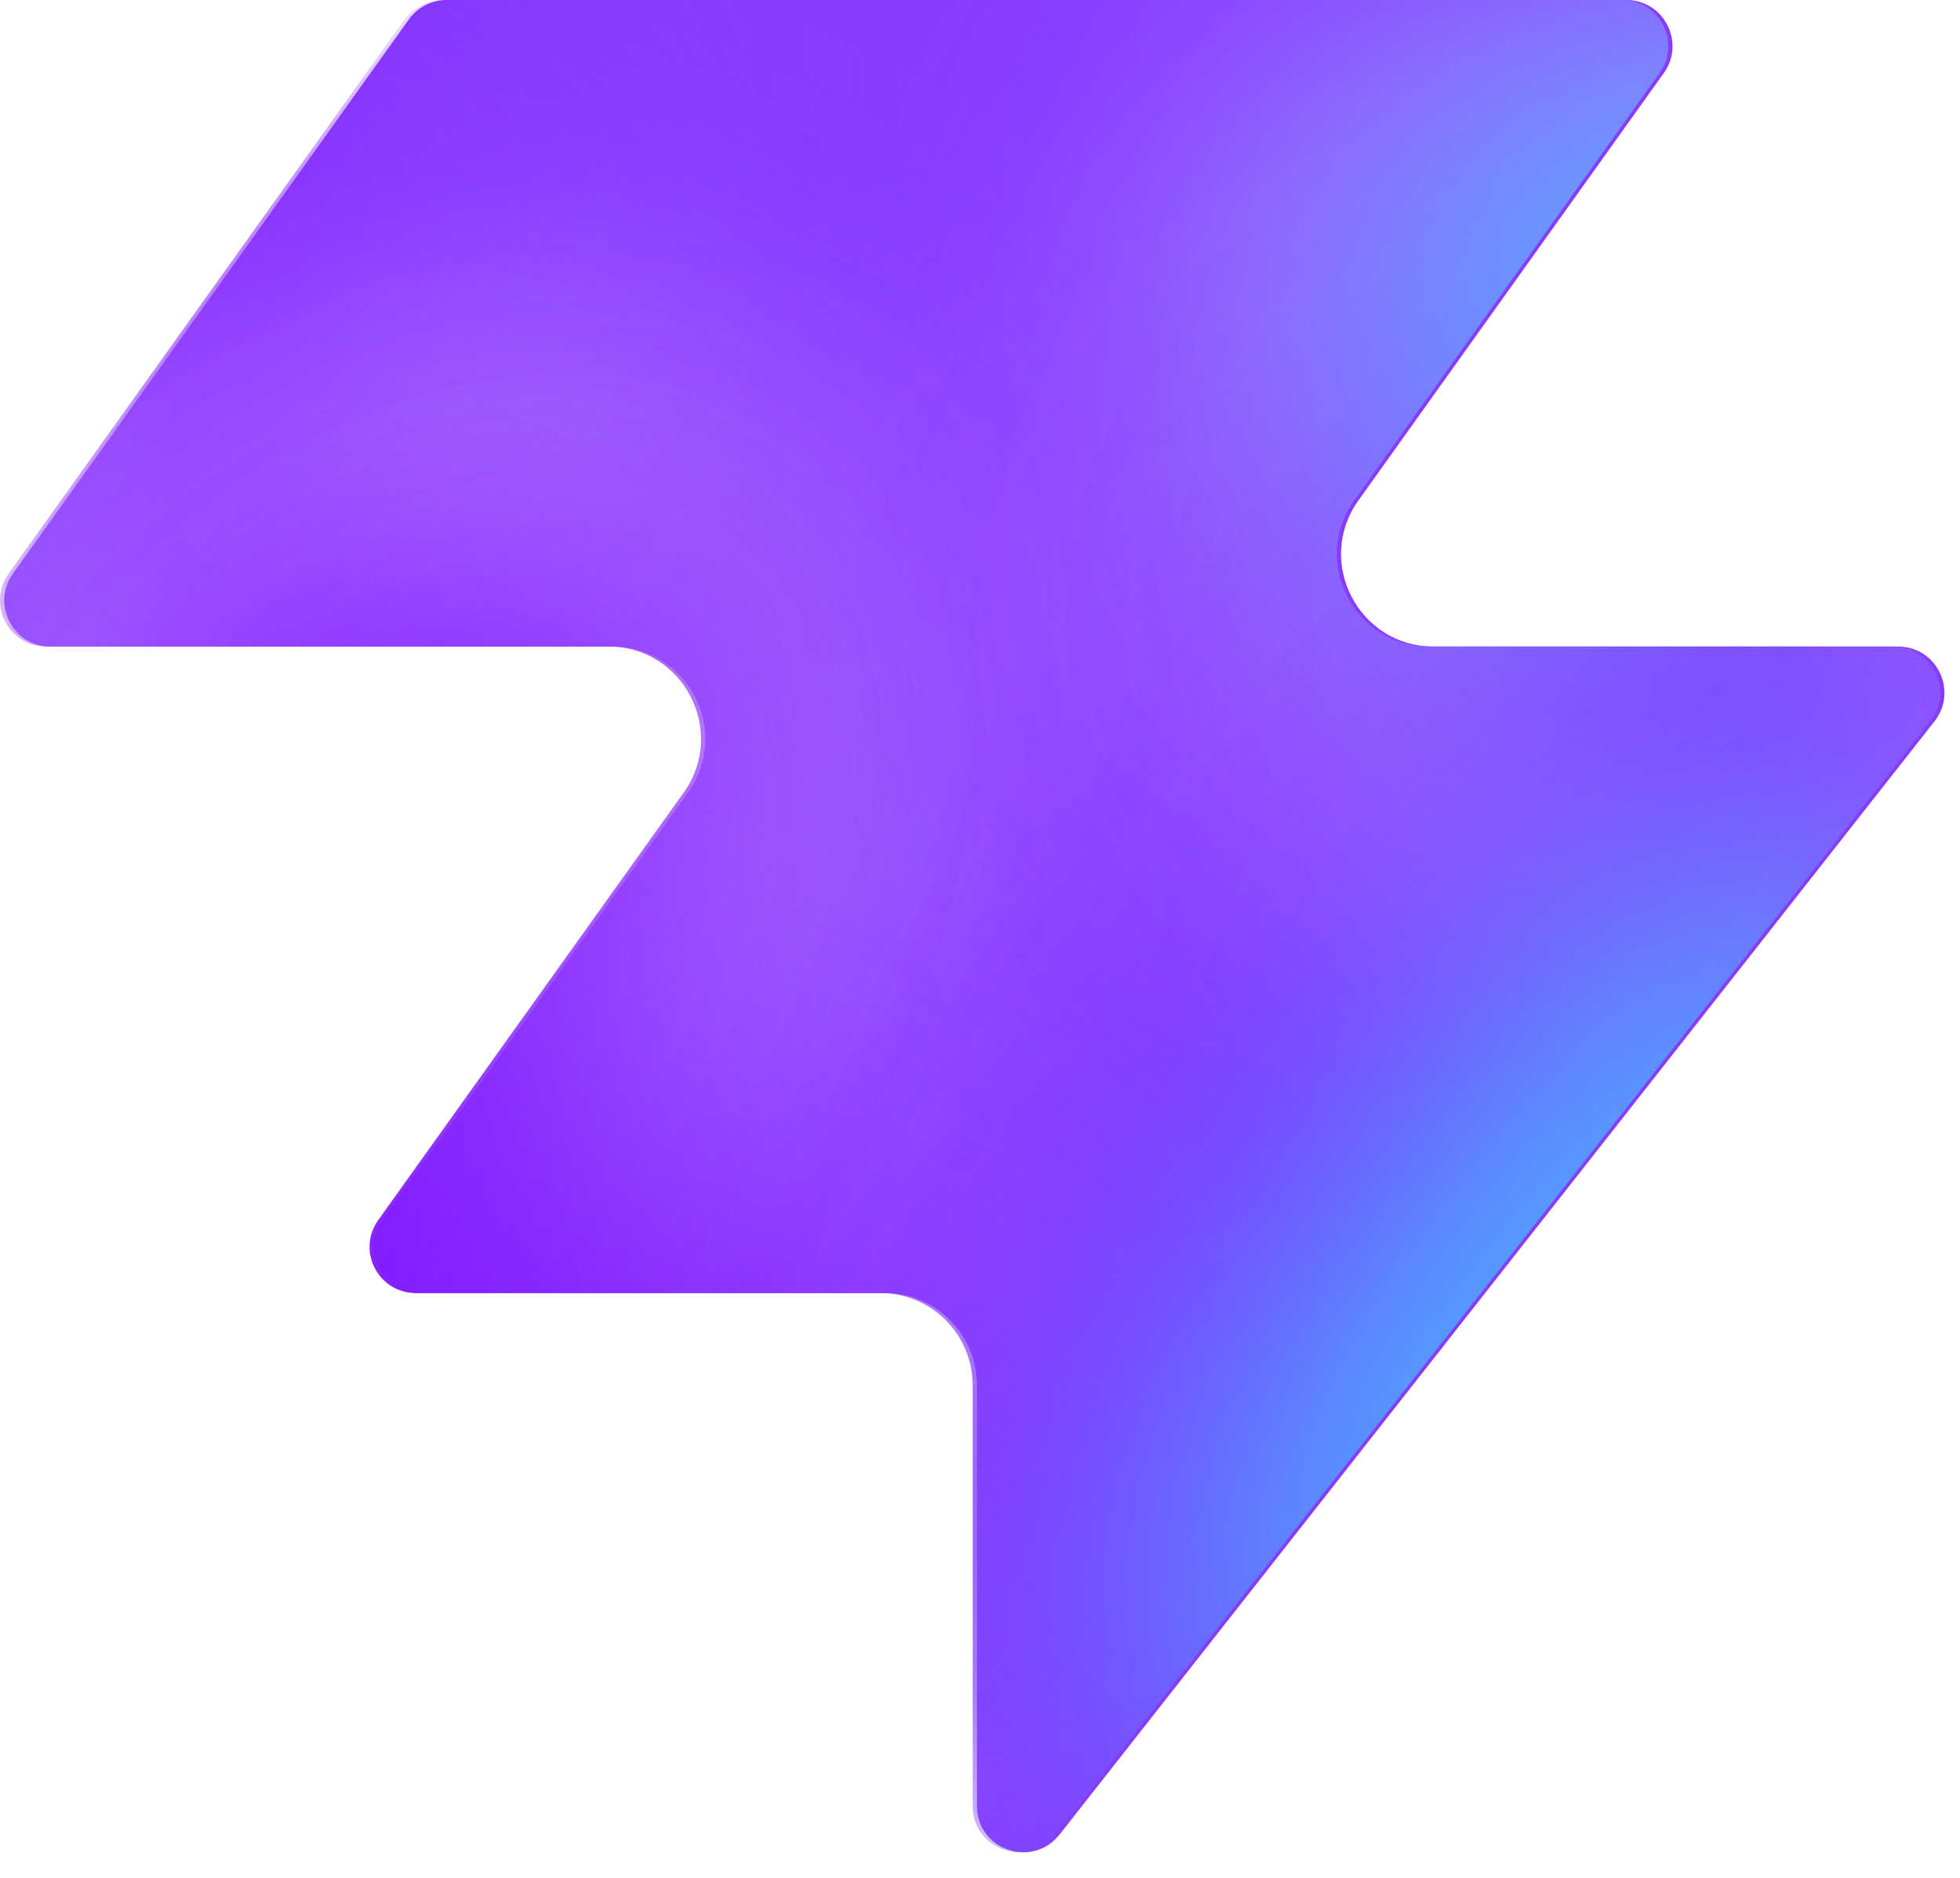
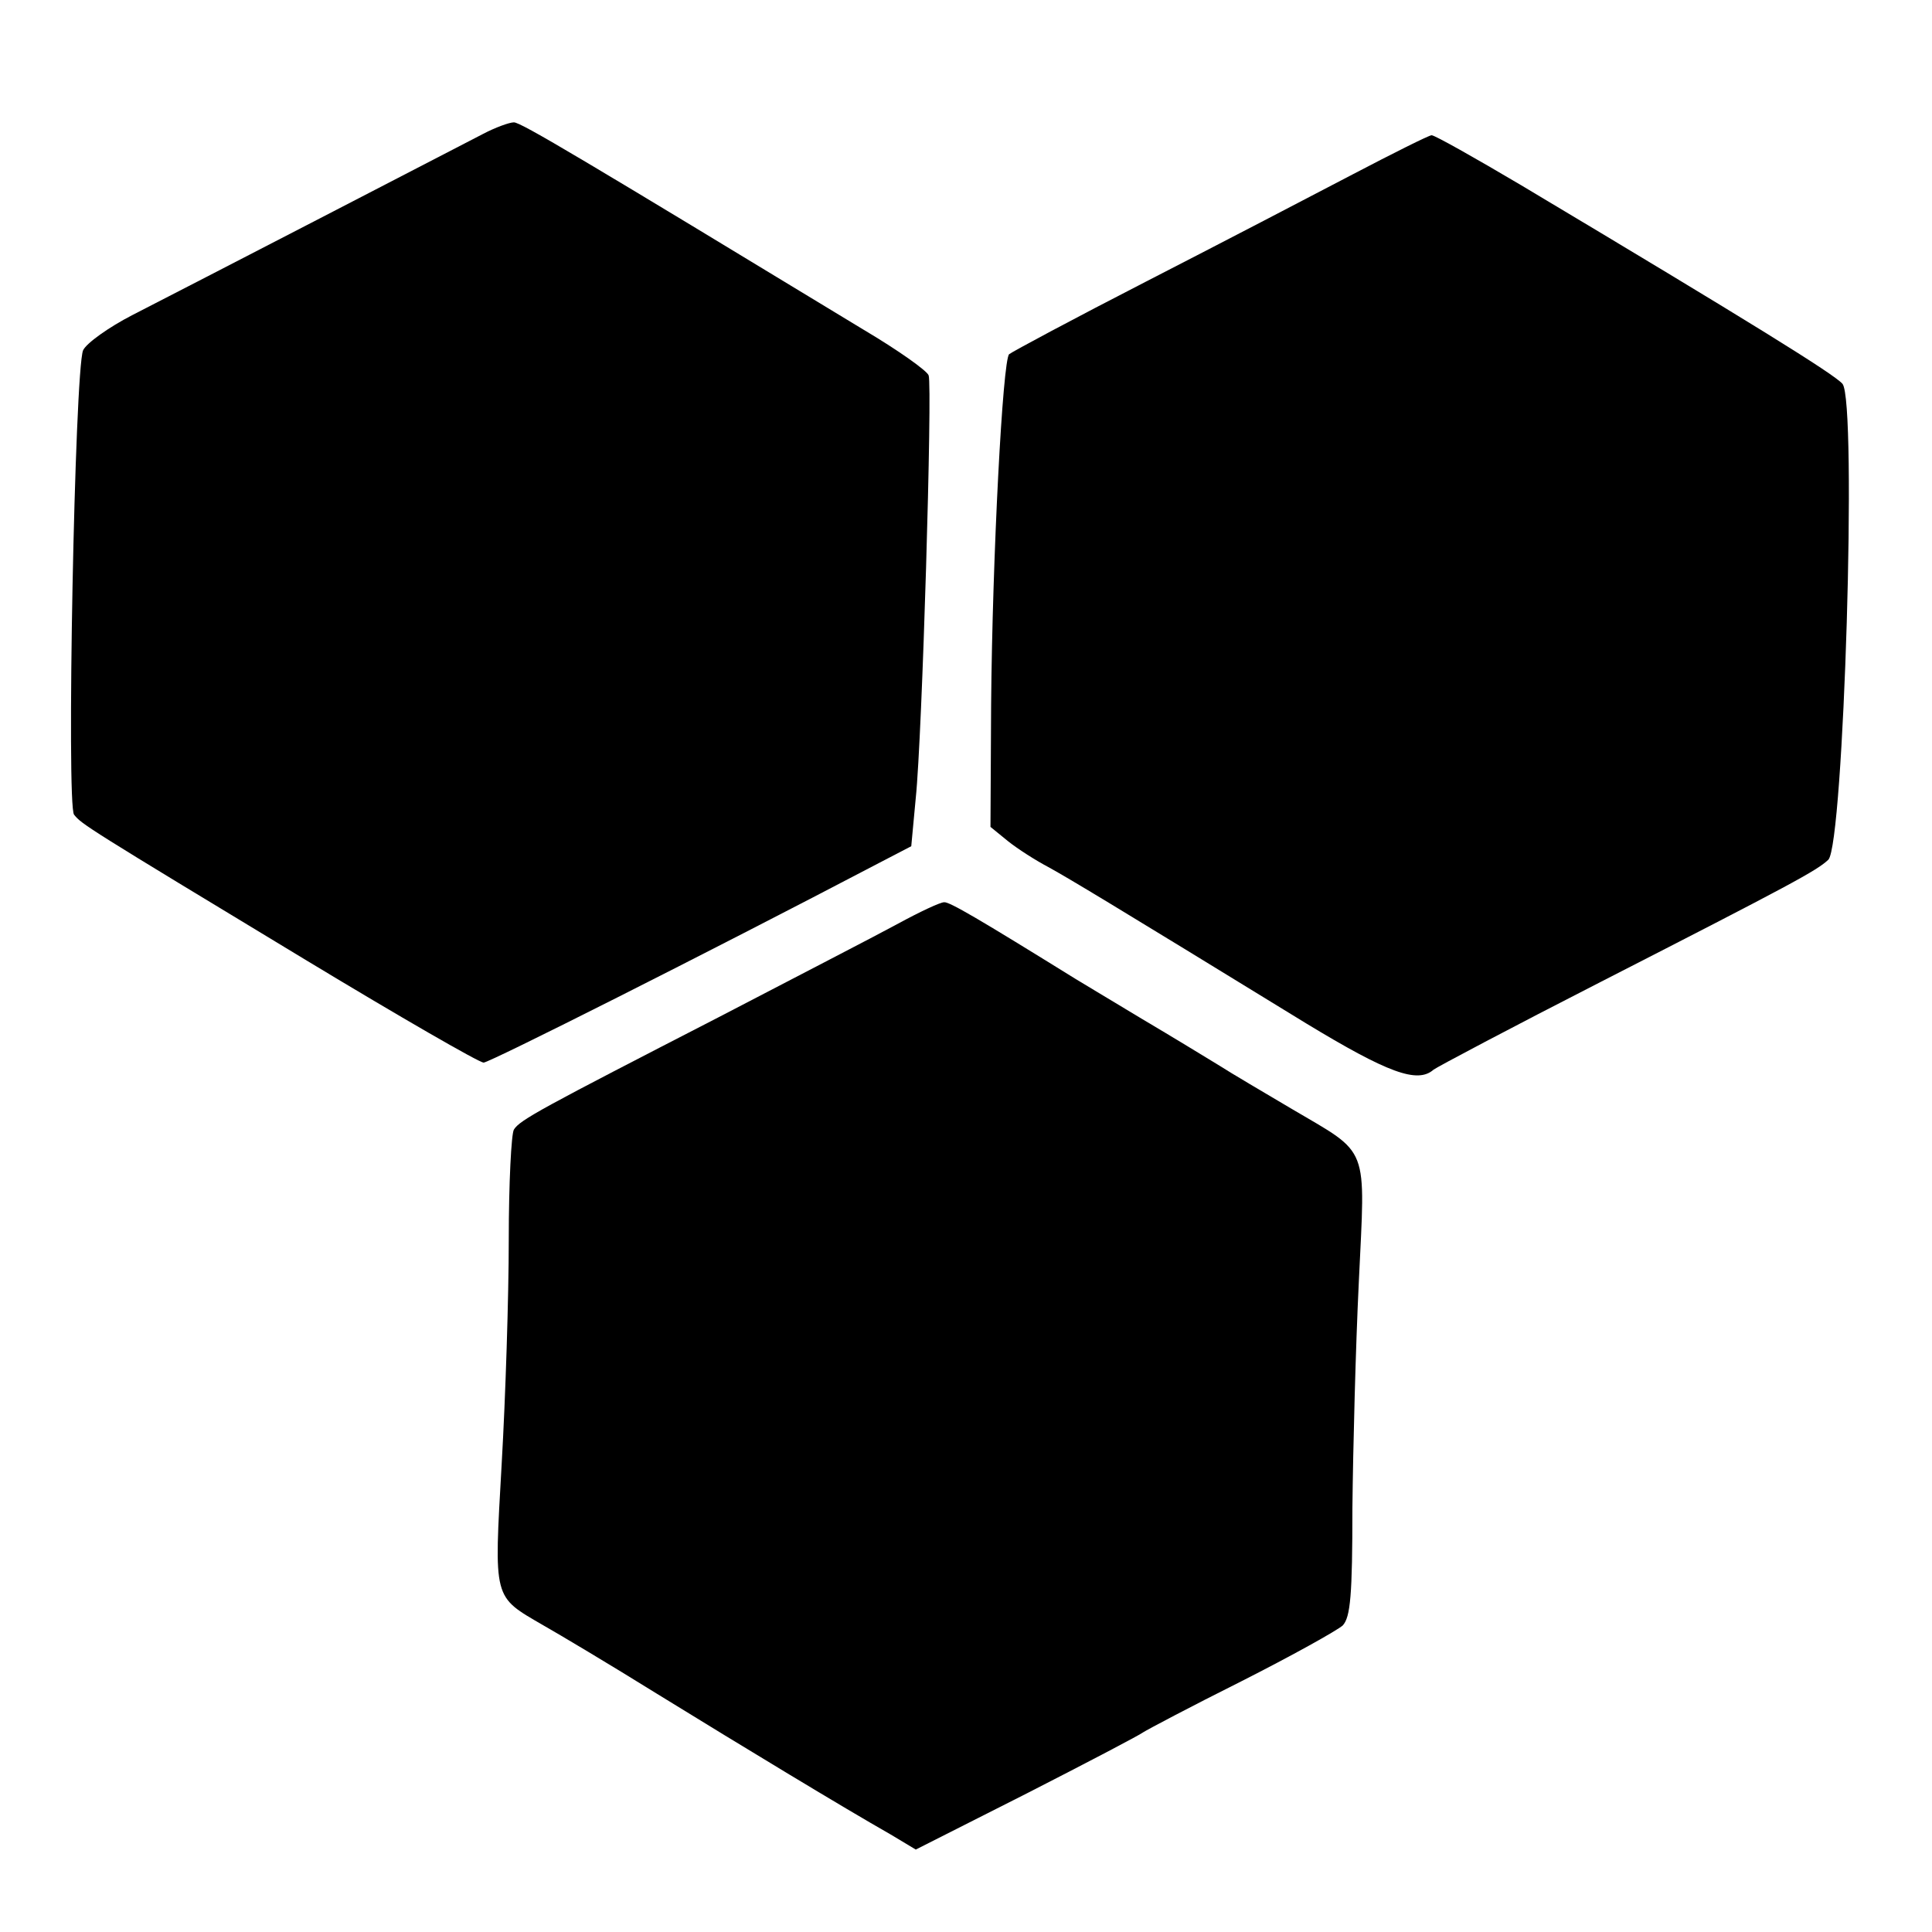
- <svg xmlns="http://www.w3.org/2000/svg" width="48" height="46" fill="none" viewBox="0 0 48 46">
-   <path fill="#863bff" d="M25.946 44.938c-.664.845-2.021.375-2.021-.698V33.937a2.26 2.26 0 0 0-2.262-2.262H10.287c-.92 0-1.456-1.04-.92-1.788l7.48-10.471c1.07-1.497 0-3.578-1.842-3.578H1.237c-.92 0-1.456-1.04-.92-1.788L10.013.474c.214-.297.556-.474.92-.474h28.894c.92 0 1.456 1.04.92 1.788l-7.48 10.471c-1.07 1.498 0 3.579 1.842 3.579h11.377c.943 0 1.473 1.088.89 1.83L25.947 44.94z" style="fill:#863bff;fill:color(display-p3 .525 .23 1);fill-opacity:1" />
-   <mask id="a" width="48" height="46" x="0" y="0" maskUnits="userSpaceOnUse" style="mask-type:alpha">
-     <path fill="#000" d="M25.842 44.938c-.664.844-2.021.375-2.021-.698V33.937a2.26 2.26 0 0 0-2.262-2.262H10.183c-.92 0-1.456-1.04-.92-1.788l7.48-10.471c1.07-1.498 0-3.579-1.842-3.579H1.133c-.92 0-1.456-1.04-.92-1.787L9.91.473c.214-.297.556-.474.92-.474h28.894c.92 0 1.456 1.04.92 1.788l-7.48 10.471c-1.07 1.498 0 3.578 1.842 3.578h11.377c.943 0 1.473 1.088.89 1.832L25.843 44.94z" style="fill:#000;fill-opacity:1" />
-   </mask>
-   <g mask="url(#a)">
-     <g filter="url(#b)">
-       <ellipse cx="5.508" cy="14.704" fill="#ede6ff" rx="5.508" ry="14.704" style="fill:#ede6ff;fill:color(display-p3 .927 .903 1);fill-opacity:1" transform="matrix(.00324 1 1 -.00324 -4.47 31.516)" />
-     </g>
-     <g filter="url(#c)">
-       <ellipse cx="10.399" cy="29.851" fill="#ede6ff" rx="10.399" ry="29.851" style="fill:#ede6ff;fill:color(display-p3 .927 .903 1);fill-opacity:1" transform="matrix(.00324 1 1 -.00324 -39.328 7.883)" />
-     </g>
-     <g filter="url(#d)">
-       <ellipse cx="5.508" cy="30.487" fill="#7e14ff" rx="5.508" ry="30.487" style="fill:#7e14ff;fill:color(display-p3 .492 .077 1);fill-opacity:1" transform="rotate(89.814 -25.913 -14.639)scale(1 -1)" />
-     </g>
-     <g filter="url(#e)">
-       <ellipse cx="5.508" cy="30.599" fill="#7e14ff" rx="5.508" ry="30.599" style="fill:#7e14ff;fill:color(display-p3 .492 .077 1);fill-opacity:1" transform="rotate(89.814 -32.644 -3.334)scale(1 -1)" />
-     </g>
-     <g filter="url(#f)">
-       <ellipse cx="5.508" cy="30.599" fill="#7e14ff" rx="5.508" ry="30.599" style="fill:#7e14ff;fill:color(display-p3 .492 .077 1);fill-opacity:1" transform="matrix(.00324 1 1 -.00324 -34.34 30.47)" />
-     </g>
-     <g filter="url(#g)">
-       <ellipse cx="14.072" cy="22.078" fill="#ede6ff" rx="14.072" ry="22.078" style="fill:#ede6ff;fill:color(display-p3 .927 .903 1);fill-opacity:1" transform="rotate(93.35 24.506 48.493)scale(-1 1)" />
-     </g>
-     <g filter="url(#h)">
-       <ellipse cx="3.47" cy="21.501" fill="#7e14ff" rx="3.47" ry="21.501" style="fill:#7e14ff;fill:color(display-p3 .492 .077 1);fill-opacity:1" transform="rotate(89.009 28.708 47.59)scale(-1 1)" />
-     </g>
-     <g filter="url(#i)">
-       <ellipse cx="3.47" cy="21.501" fill="#7e14ff" rx="3.47" ry="21.501" style="fill:#7e14ff;fill:color(display-p3 .492 .077 1);fill-opacity:1" transform="rotate(89.009 28.708 47.59)scale(-1 1)" />
-     </g>
-     <g filter="url(#j)">
-       <ellipse cx=".387" cy="8.972" fill="#7e14ff" rx="4.407" ry="29.108" style="fill:#7e14ff;fill:color(display-p3 .492 .077 1);fill-opacity:1" transform="rotate(39.51 .387 8.972)" />
-     </g>
-     <g filter="url(#k)">
-       <ellipse cx="47.523" cy="-6.092" fill="#7e14ff" rx="4.407" ry="29.108" style="fill:#7e14ff;fill:color(display-p3 .492 .077 1);fill-opacity:1" transform="rotate(37.892 47.523 -6.092)" />
-     </g>
-     <g filter="url(#l)">
-       <ellipse cx="41.412" cy="6.333" fill="#47bfff" rx="5.971" ry="9.665" style="fill:#47bfff;fill:color(display-p3 .28 .748 1);fill-opacity:1" transform="rotate(37.892 41.412 6.333)" />
-     </g>
-     <g filter="url(#m)">
-       <ellipse cx="-1.879" cy="38.332" fill="#7e14ff" rx="4.407" ry="29.108" style="fill:#7e14ff;fill:color(display-p3 .492 .077 1);fill-opacity:1" transform="rotate(37.892 -1.88 38.332)" />
-     </g>
-     <g filter="url(#n)">
-       <ellipse cx="-1.879" cy="38.332" fill="#7e14ff" rx="4.407" ry="29.108" style="fill:#7e14ff;fill:color(display-p3 .492 .077 1);fill-opacity:1" transform="rotate(37.892 -1.88 38.332)" />
-     </g>
-     <g filter="url(#o)">
-       <ellipse cx="35.651" cy="29.907" fill="#7e14ff" rx="4.407" ry="29.108" style="fill:#7e14ff;fill:color(display-p3 .492 .077 1);fill-opacity:1" transform="rotate(37.892 35.651 29.907)" />
-     </g>
-     <g filter="url(#p)">
-       <ellipse cx="38.418" cy="32.4" fill="#47bfff" rx="5.971" ry="15.297" style="fill:#47bfff;fill:color(display-p3 .28 .748 1);fill-opacity:1" transform="rotate(37.892 38.418 32.4)" />
-     </g>
+ <svg xmlns="http://www.w3.org/2000/svg" version="1.0" width="300pt" height="300pt" viewBox="0 0 300 300" preserveAspectRatio="xMidYMid meet">
+   <g transform="translate(0,300) scale(0.1,-0.1)" fill="#000000" stroke="none">
+     <path d="M750 2792 c-48 -25 -458 -237 -544 -281 -37 -19 -72 -44 -77 -55 -13 -32 -26 -706 -14 -721 12 -15 18 -19 362 -227 144 -87 267 -158 274 -158 9 0 341 167 614 310 l50 26 7 75 c10 95 26 640 20 656 -2 7 -47 39 -101 71 -435 264 -532 322 -543 322 -7 0 -29 -8 -48 -18z" />
+     <path d="M2100 2729 c-63 -33 -207 -108 -320 -166 -113 -58 -208 -109 -213 -113 -10 -9 -26 -313 -28 -544 l-1 -190 27 -22 c15 -12 43 -30 64 -41 34 -19 86 -50 399 -242 127 -77 173 -94 198 -72 5 4 122 66 259 136 299 153 336 173 354 190 24 24 45 711 22 739 -13 15 -140 94 -500 309 -71 42 -133 77 -138 77 -4 0 -60 -28 -123 -61z" />
+     <path d="M1395 1566 c-33 -18 -159 -83 -280 -146 -272 -140 -308 -159 -317 -174 -4 -6 -8 -83 -8 -171 0 -88 -5 -244 -11 -348 -12 -213 -14 -205 65 -251 23 -13 102 -60 176 -106 138 -85 290 -177 362 -218 l40 -24 172 87 c94 48 176 91 181 95 6 4 74 40 152 79 79 40 149 79 158 87 12 13 15 47 15 182 1 92 5 250 10 352 10 215 18 196 -104 268 -44 26 -95 56 -112 67 -18 11 -72 44 -121 73 -48 29 -95 57 -103 62 -150 93 -196 120 -204 119 -6 0 -38 -15 -71 -33z" />
  </g>
-   <defs>
-     <filter id="b" width="60.045" height="41.654" x="-19.77" y="16.149" color-interpolation-filters="sRGB" filterUnits="userSpaceOnUse">
-       <feFlood flood-opacity="0" result="BackgroundImageFix" />
-       <feBlend in="SourceGraphic" in2="BackgroundImageFix" result="shape" />
-       <feGaussianBlur result="effect1_foregroundBlur_2002_17158" stdDeviation="7.659" />
-     </filter>
-     <filter id="c" width="90.34" height="51.437" x="-54.613" y="-7.533" color-interpolation-filters="sRGB" filterUnits="userSpaceOnUse">
-       <feFlood flood-opacity="0" result="BackgroundImageFix" />
-       <feBlend in="SourceGraphic" in2="BackgroundImageFix" result="shape" />
-       <feGaussianBlur result="effect1_foregroundBlur_2002_17158" stdDeviation="7.659" />
-     </filter>
-     <filter id="d" width="79.355" height="29.4" x="-49.64" y="2.03" color-interpolation-filters="sRGB" filterUnits="userSpaceOnUse">
-       <feFlood flood-opacity="0" result="BackgroundImageFix" />
-       <feBlend in="SourceGraphic" in2="BackgroundImageFix" result="shape" />
-       <feGaussianBlur result="effect1_foregroundBlur_2002_17158" stdDeviation="4.596" />
-     </filter>
-     <filter id="e" width="79.579" height="29.4" x="-45.045" y="20.029" color-interpolation-filters="sRGB" filterUnits="userSpaceOnUse">
-       <feFlood flood-opacity="0" result="BackgroundImageFix" />
-       <feBlend in="SourceGraphic" in2="BackgroundImageFix" result="shape" />
-       <feGaussianBlur result="effect1_foregroundBlur_2002_17158" stdDeviation="4.596" />
-     </filter>
-     <filter id="f" width="79.579" height="29.4" x="-43.513" y="21.178" color-interpolation-filters="sRGB" filterUnits="userSpaceOnUse">
-       <feFlood flood-opacity="0" result="BackgroundImageFix" />
-       <feBlend in="SourceGraphic" in2="BackgroundImageFix" result="shape" />
-       <feGaussianBlur result="effect1_foregroundBlur_2002_17158" stdDeviation="4.596" />
-     </filter>
-     <filter id="g" width="74.749" height="58.852" x="15.756" y="-17.901" color-interpolation-filters="sRGB" filterUnits="userSpaceOnUse">
-       <feFlood flood-opacity="0" result="BackgroundImageFix" />
-       <feBlend in="SourceGraphic" in2="BackgroundImageFix" result="shape" />
-       <feGaussianBlur result="effect1_foregroundBlur_2002_17158" stdDeviation="7.659" />
-     </filter>
-     <filter id="h" width="61.377" height="25.362" x="23.548" y="2.284" color-interpolation-filters="sRGB" filterUnits="userSpaceOnUse">
-       <feFlood flood-opacity="0" result="BackgroundImageFix" />
-       <feBlend in="SourceGraphic" in2="BackgroundImageFix" result="shape" />
-       <feGaussianBlur result="effect1_foregroundBlur_2002_17158" stdDeviation="4.596" />
-     </filter>
-     <filter id="i" width="61.377" height="25.362" x="23.548" y="2.284" color-interpolation-filters="sRGB" filterUnits="userSpaceOnUse">
-       <feFlood flood-opacity="0" result="BackgroundImageFix" />
-       <feBlend in="SourceGraphic" in2="BackgroundImageFix" result="shape" />
-       <feGaussianBlur result="effect1_foregroundBlur_2002_17158" stdDeviation="4.596" />
-     </filter>
-     <filter id="j" width="56.045" height="63.649" x="-27.636" y="-22.853" color-interpolation-filters="sRGB" filterUnits="userSpaceOnUse">
-       <feFlood flood-opacity="0" result="BackgroundImageFix" />
-       <feBlend in="SourceGraphic" in2="BackgroundImageFix" result="shape" />
-       <feGaussianBlur result="effect1_foregroundBlur_2002_17158" stdDeviation="4.596" />
-     </filter>
-     <filter id="k" width="54.814" height="64.646" x="20.116" y="-38.415" color-interpolation-filters="sRGB" filterUnits="userSpaceOnUse">
-       <feFlood flood-opacity="0" result="BackgroundImageFix" />
-       <feBlend in="SourceGraphic" in2="BackgroundImageFix" result="shape" />
-       <feGaussianBlur result="effect1_foregroundBlur_2002_17158" stdDeviation="4.596" />
-     </filter>
-     <filter id="l" width="33.541" height="35.313" x="24.641" y="-11.323" color-interpolation-filters="sRGB" filterUnits="userSpaceOnUse">
-       <feFlood flood-opacity="0" result="BackgroundImageFix" />
-       <feBlend in="SourceGraphic" in2="BackgroundImageFix" result="shape" />
-       <feGaussianBlur result="effect1_foregroundBlur_2002_17158" stdDeviation="4.596" />
-     </filter>
-     <filter id="m" width="54.814" height="64.646" x="-29.286" y="6.009" color-interpolation-filters="sRGB" filterUnits="userSpaceOnUse">
-       <feFlood flood-opacity="0" result="BackgroundImageFix" />
-       <feBlend in="SourceGraphic" in2="BackgroundImageFix" result="shape" />
-       <feGaussianBlur result="effect1_foregroundBlur_2002_17158" stdDeviation="4.596" />
-     </filter>
-     <filter id="n" width="54.814" height="64.646" x="-29.286" y="6.009" color-interpolation-filters="sRGB" filterUnits="userSpaceOnUse">
-       <feFlood flood-opacity="0" result="BackgroundImageFix" />
-       <feBlend in="SourceGraphic" in2="BackgroundImageFix" result="shape" />
-       <feGaussianBlur result="effect1_foregroundBlur_2002_17158" stdDeviation="4.596" />
-     </filter>
-     <filter id="o" width="54.814" height="64.646" x="8.244" y="-2.416" color-interpolation-filters="sRGB" filterUnits="userSpaceOnUse">
-       <feFlood flood-opacity="0" result="BackgroundImageFix" />
-       <feBlend in="SourceGraphic" in2="BackgroundImageFix" result="shape" />
-       <feGaussianBlur result="effect1_foregroundBlur_2002_17158" stdDeviation="4.596" />
-     </filter>
-     <filter id="p" width="39.409" height="43.623" x="18.713" y="10.588" color-interpolation-filters="sRGB" filterUnits="userSpaceOnUse">
-       <feFlood flood-opacity="0" result="BackgroundImageFix" />
-       <feBlend in="SourceGraphic" in2="BackgroundImageFix" result="shape" />
-       <feGaussianBlur result="effect1_foregroundBlur_2002_17158" stdDeviation="4.596" />
-     </filter>
-   </defs>
</svg>
